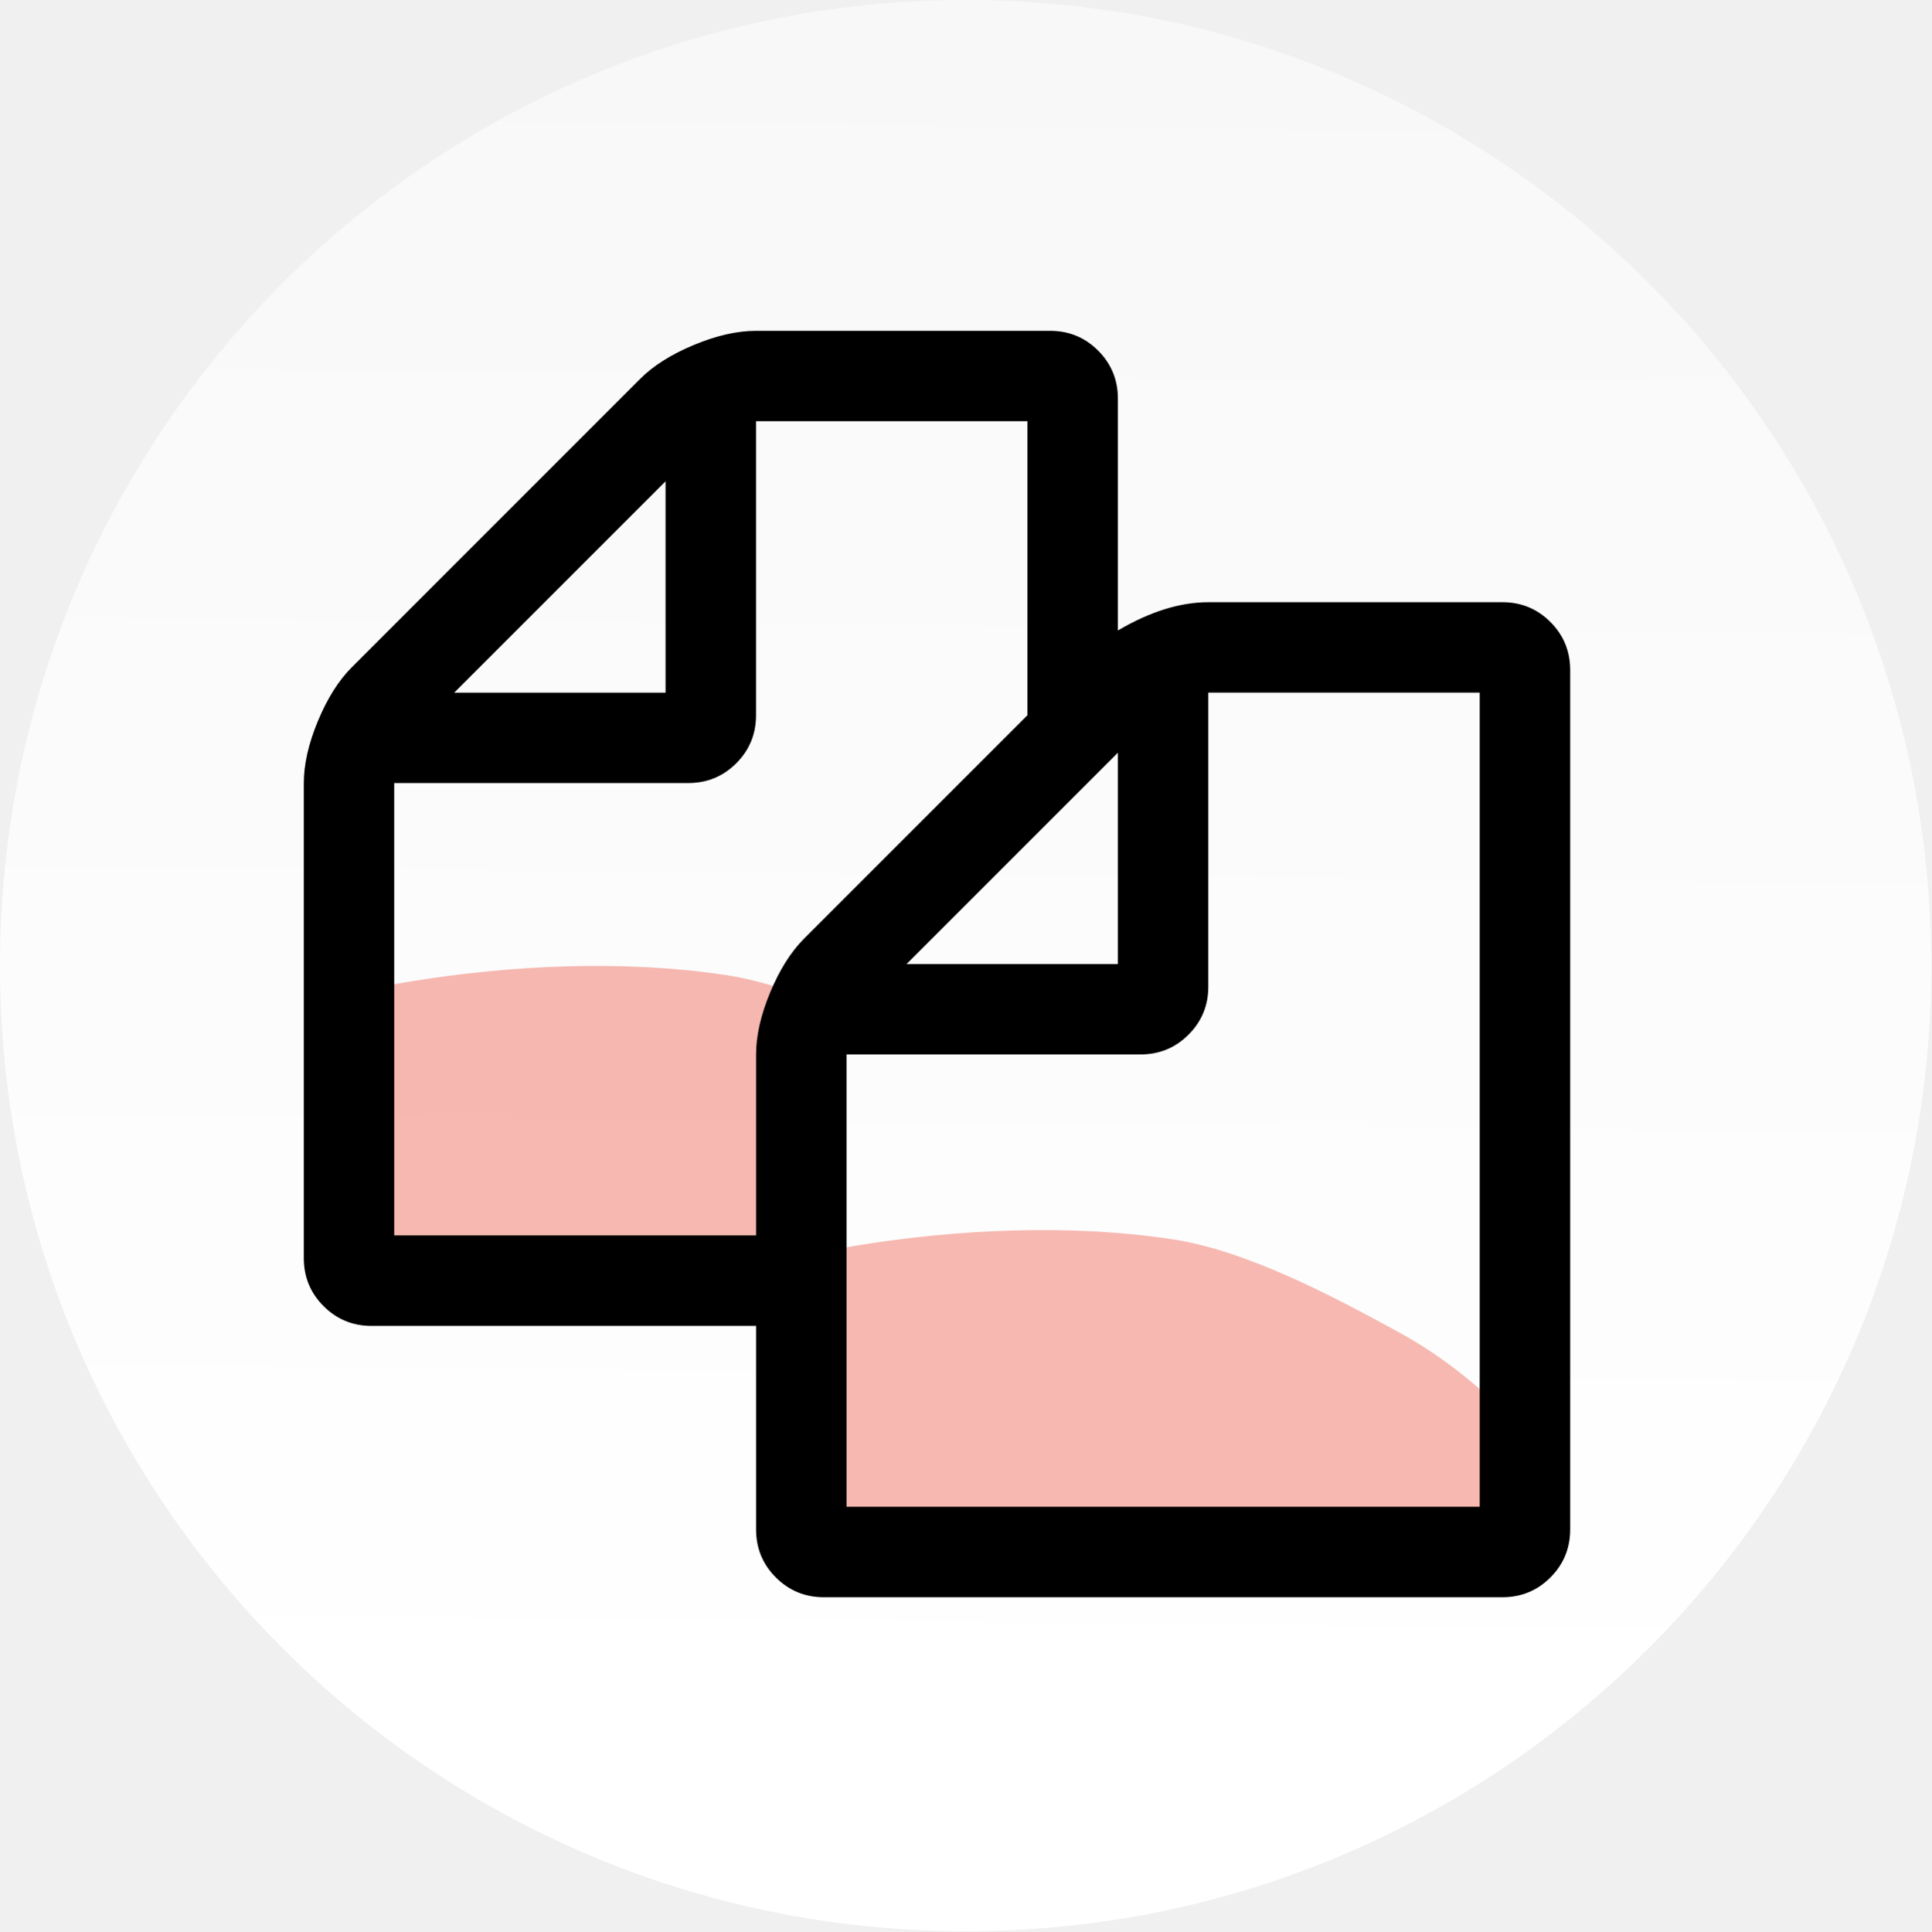
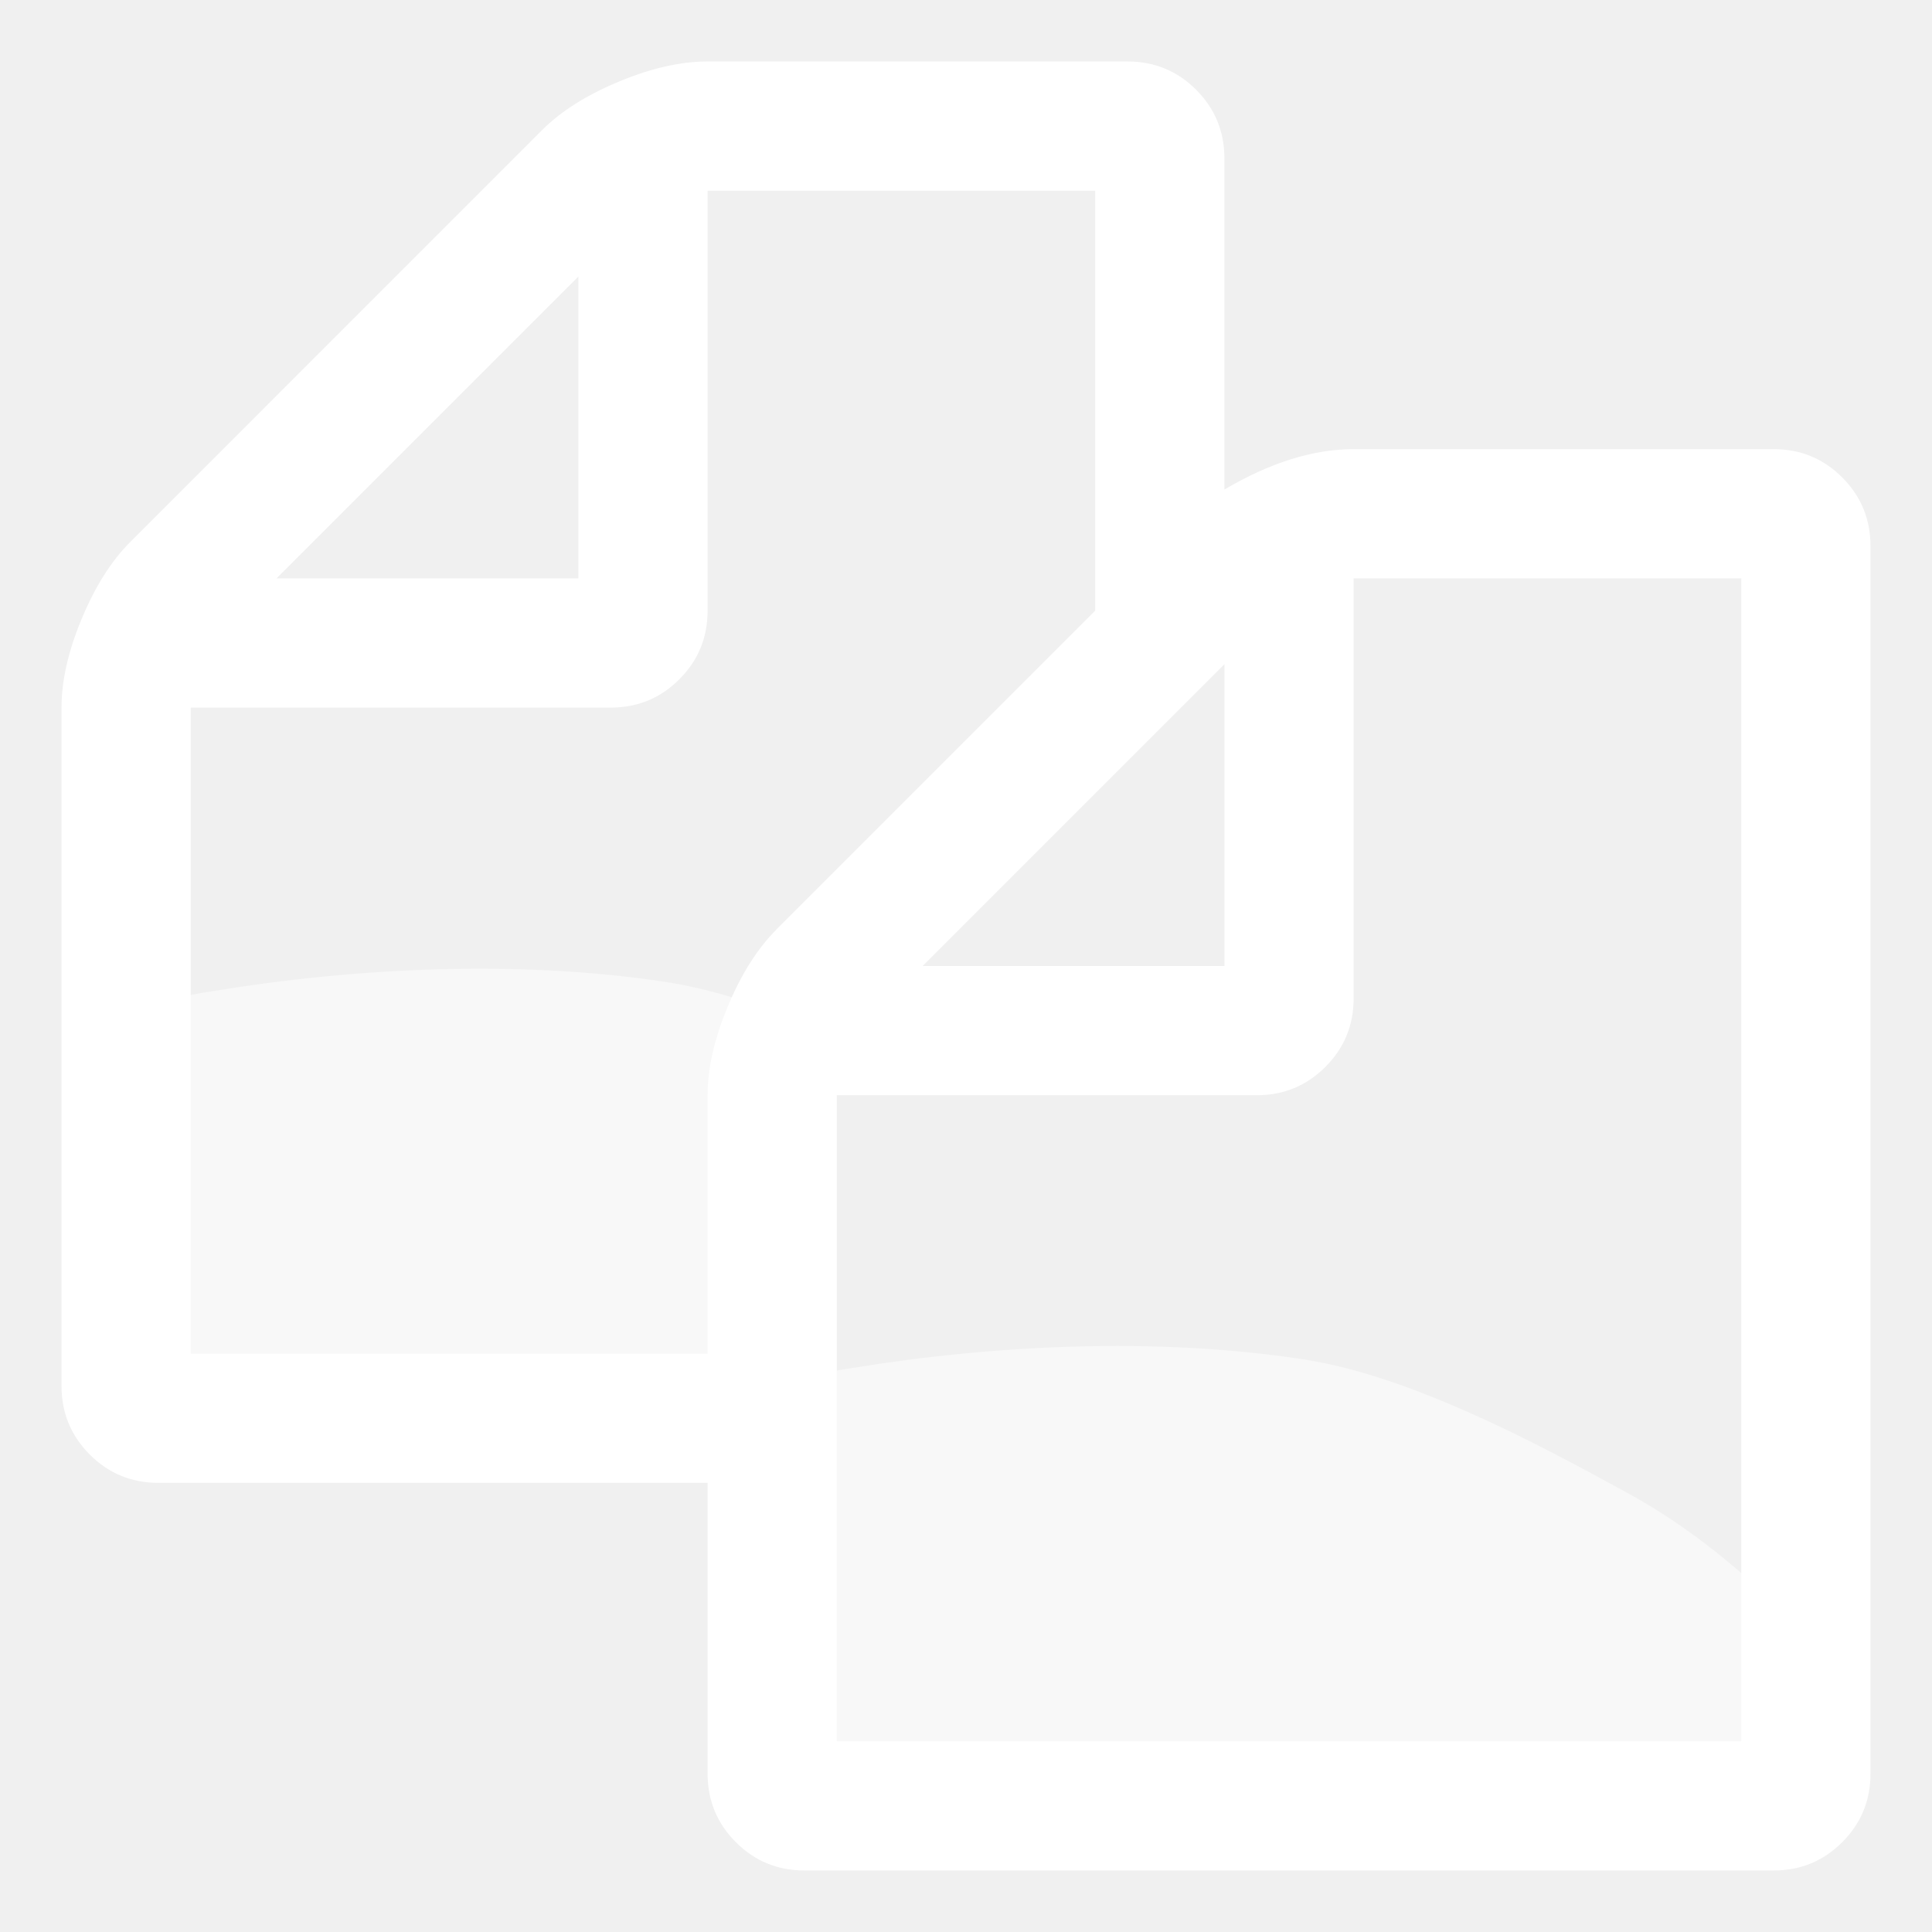
- <svg xmlns="http://www.w3.org/2000/svg" id="svg2" version="1.1" width="37.31" height="37.31">
+ <svg xmlns="http://www.w3.org/2000/svg" id="svg2" version="1.1" width="44" height="44">
  <defs id="defs8">
    <linearGradient id="linearGradient25035" y2="112.47" gradientUnits="userSpaceOnUse" x2="-312.37" gradientTransform="translate(331.3465,-150.96)" y1="184.71" x1="-313.02">
      <stop id="stop22496-54-6-4" stop-color="#FFF" offset="0" />
      <stop id="stop22498-4-8-1" stop-color="#FFF" stop-opacity="0" offset="1" />
    </linearGradient>
  </defs>
-   <g id="g4139">
-     <path style="fill:url(#linearGradient25035);stroke-miterlimit:10" stroke-miterlimit="10" d="M 18.66,0 C 8.35,0 0,8.35 0,18.66 c 0,10.3 8.35,18.65 18.66,18.65 10.3,0 18.65,-8.35 18.65,-18.65 C 37.31,8.35 28.96,0 18.66,0" id="path24366-1-4" />
-     <path id="path5833-9" d="m 15.578,21.563 c -0.66,-0.36 1.444,-1.68 0.694,-2.01 -0.75,-0.33 -1.52,-0.61 -2.28,-0.72 -1.94,-0.29 -4.13,-0.19 -6.07,0.13 -0.61,0.09 -1.23,0.27 -1.9,0.46 l 0,4.16 c 0,0.67 0.48,1.1 1,1.09 l 8.769,-0.167 c 0,0 0.934,-2.302 -0.213,-2.943 z" style="fill:#ea503c;fill-opacity:1;opacity:0.4" />
-     <path id="path5833" d="m 30.198,28.466 c -0.98,-1.11 -1.95,-2.06 -3.16,-2.72 -0.66,-0.36 -1.4,-0.76 -2.15,-1.09 -0.75,-0.33 -1.52,-0.61 -2.28,-0.72 -1.94,-0.29 -4.13,-0.19 -6.07,0.13 -0.61,0.09 -1.23,0.27 -1.9,0.46 l 0,4.16 c 0,0.67 0.48,1.09 1,1.09 l 13.37,0 c 0.99,0 1.19,-0.59 1.19,-1.31 z" style="fill:#ea503c;fill-opacity:1;opacity:0.4" />
-     <path id="path4-9" d="m 29.025,11.634 q 0.546,0 0.928,0.382 0.382,0.382 0.382,0.928 l 0,16.604 q 0,0.546 -0.382,0.928 -0.382,0.382 -0.928,0.382 l -13.108,0 q -0.546,0 -0.928,-0.382 -0.382,-0.382 -0.382,-0.928 l 0,-3.932 -7.428,0 q -0.546,0 -0.928,-0.382 -0.382,-0.382 -0.382,-0.928 l 0,-9.176 q 0,-0.546 0.273,-1.202 0.273,-0.655 0.655,-1.038 L 12.367,7.319 q 0.382,-0.382 1.038,-0.655 0.655,-0.273 1.202,-0.273 l 5.68,0 q 0.546,0 0.928,0.382 0.382,0.382 0.382,0.928 l 0,4.479 q 0.928,-0.546 1.748,-0.546 l 5.68,0 z m -7.428,2.908 -4.083,4.083 4.083,0 0,-4.083 z m -8.739,-5.243 -4.083,4.083 4.083,0 0,-4.083 z m 2.676,8.834 4.315,-4.315 0,-5.68 -5.243,0 0,5.68 q 0,0.546 -0.382,0.928 -0.382,0.382 -0.928,0.382 l -5.68,0 0,8.739 6.991,0 0,-3.495 q 0,-0.546 0.273,-1.202 0.273,-0.655 0.655,-1.038 z m 13.053,10.978 0,-15.73 -5.243,0 0,5.68 q 0,0.546 -0.382,0.928 -0.382,0.382 -0.928,0.382 l -5.68,0 0,8.739 12.234,0 z" />
+   <g id="g850">
+     <g id="g859">
+       <path style="fill:#ffffff;fill-opacity:0.5;stroke-width:1.684" d="m 17.751,26.948 c -1.111,-0.606 2.431,-2.829 1.169,-3.385 -1.263,-0.556 -2.559,-1.027 -3.839,-1.212 -3.266,-0.488 -6.954,-0.32 -10.22,0.219 -1.027,0.152 -2.071,0.455 -3.199,0.775 v 7.004 c 0,1.128 0.808,1.852 1.684,1.835 l 14.765,-0.282 c 0,0 1.573,-3.875 -0.359,-4.954 z" id="path5833-9" />
+       <path style="fill:#ffffff;fill-opacity:0.5;stroke-width:1.684" d="m 42.367,38.57 c -1.65,-1.869 -3.283,-3.468 -5.321,-4.58 -1.111,-0.606 -2.357,-1.28 -3.62,-1.835 -1.263,-0.556 -2.559,-1.027 -3.839,-1.212 -3.266,-0.488 -6.954,-0.32 -10.22,0.219 -1.027,0.152 -2.071,0.455 -3.199,0.775 v 7.004 c 0,1.128 0.808,1.835 1.684,1.835 h 22.511 c 1.667,0 2.004,-0.993 2.004,-2.206 z" id="path5833" />
+       <path d="m 40.392,10.229 q 0.92,0 1.563,0.644 0.644,0.644 0.644,1.563 v 27.956 q 0,0.92 -0.644,1.563 -0.644,0.644 -1.563,0.644 H 18.322 q -0.92,0 -1.563,-0.644 -0.644,-0.644 -0.644,-1.563 V 33.771 H 3.608 q -0.92,0 -1.563,-0.644 Q 1.401,32.483 1.401,31.564 V 16.115 q 0,-0.92 0.46,-2.023 0.46,-1.104 1.104,-1.747 L 12.344,2.964 q 0.644,-0.644 1.747,-1.104 1.104,-0.46 2.023,-0.46 h 9.564 q 0.92,0 1.563,0.644 0.644,0.644 0.644,1.563 V 11.149 q 1.563,-0.92 2.943,-0.92 z m -12.506,4.897 -6.874,6.874 h 6.874 z M 13.172,6.298 6.298,13.172 h 6.874 z m 4.506,14.874 7.265,-7.265 V 4.344 h -8.828 v 9.564 q 0,0.92 -0.644,1.563 -0.644,0.644 -1.563,0.644 H 4.344 v 14.714 H 16.115 v -5.885 q 0,-0.92 0.46,-2.023 0.46,-1.104 1.104,-1.747 z m 21.978,18.484 V 13.172 H 30.828 v 9.564 q 0,0.92 -0.644,1.563 -0.644,0.644 -1.563,0.644 h -9.564 v 14.714 z" id="path4-9" style="fill:#ffffff;fill-opacity:1;stroke:none;stroke-width:1.134;stroke-opacity:1;stroke-miterlimit:4;stroke-dasharray:none" />
+     </g>
  </g>
</svg>
